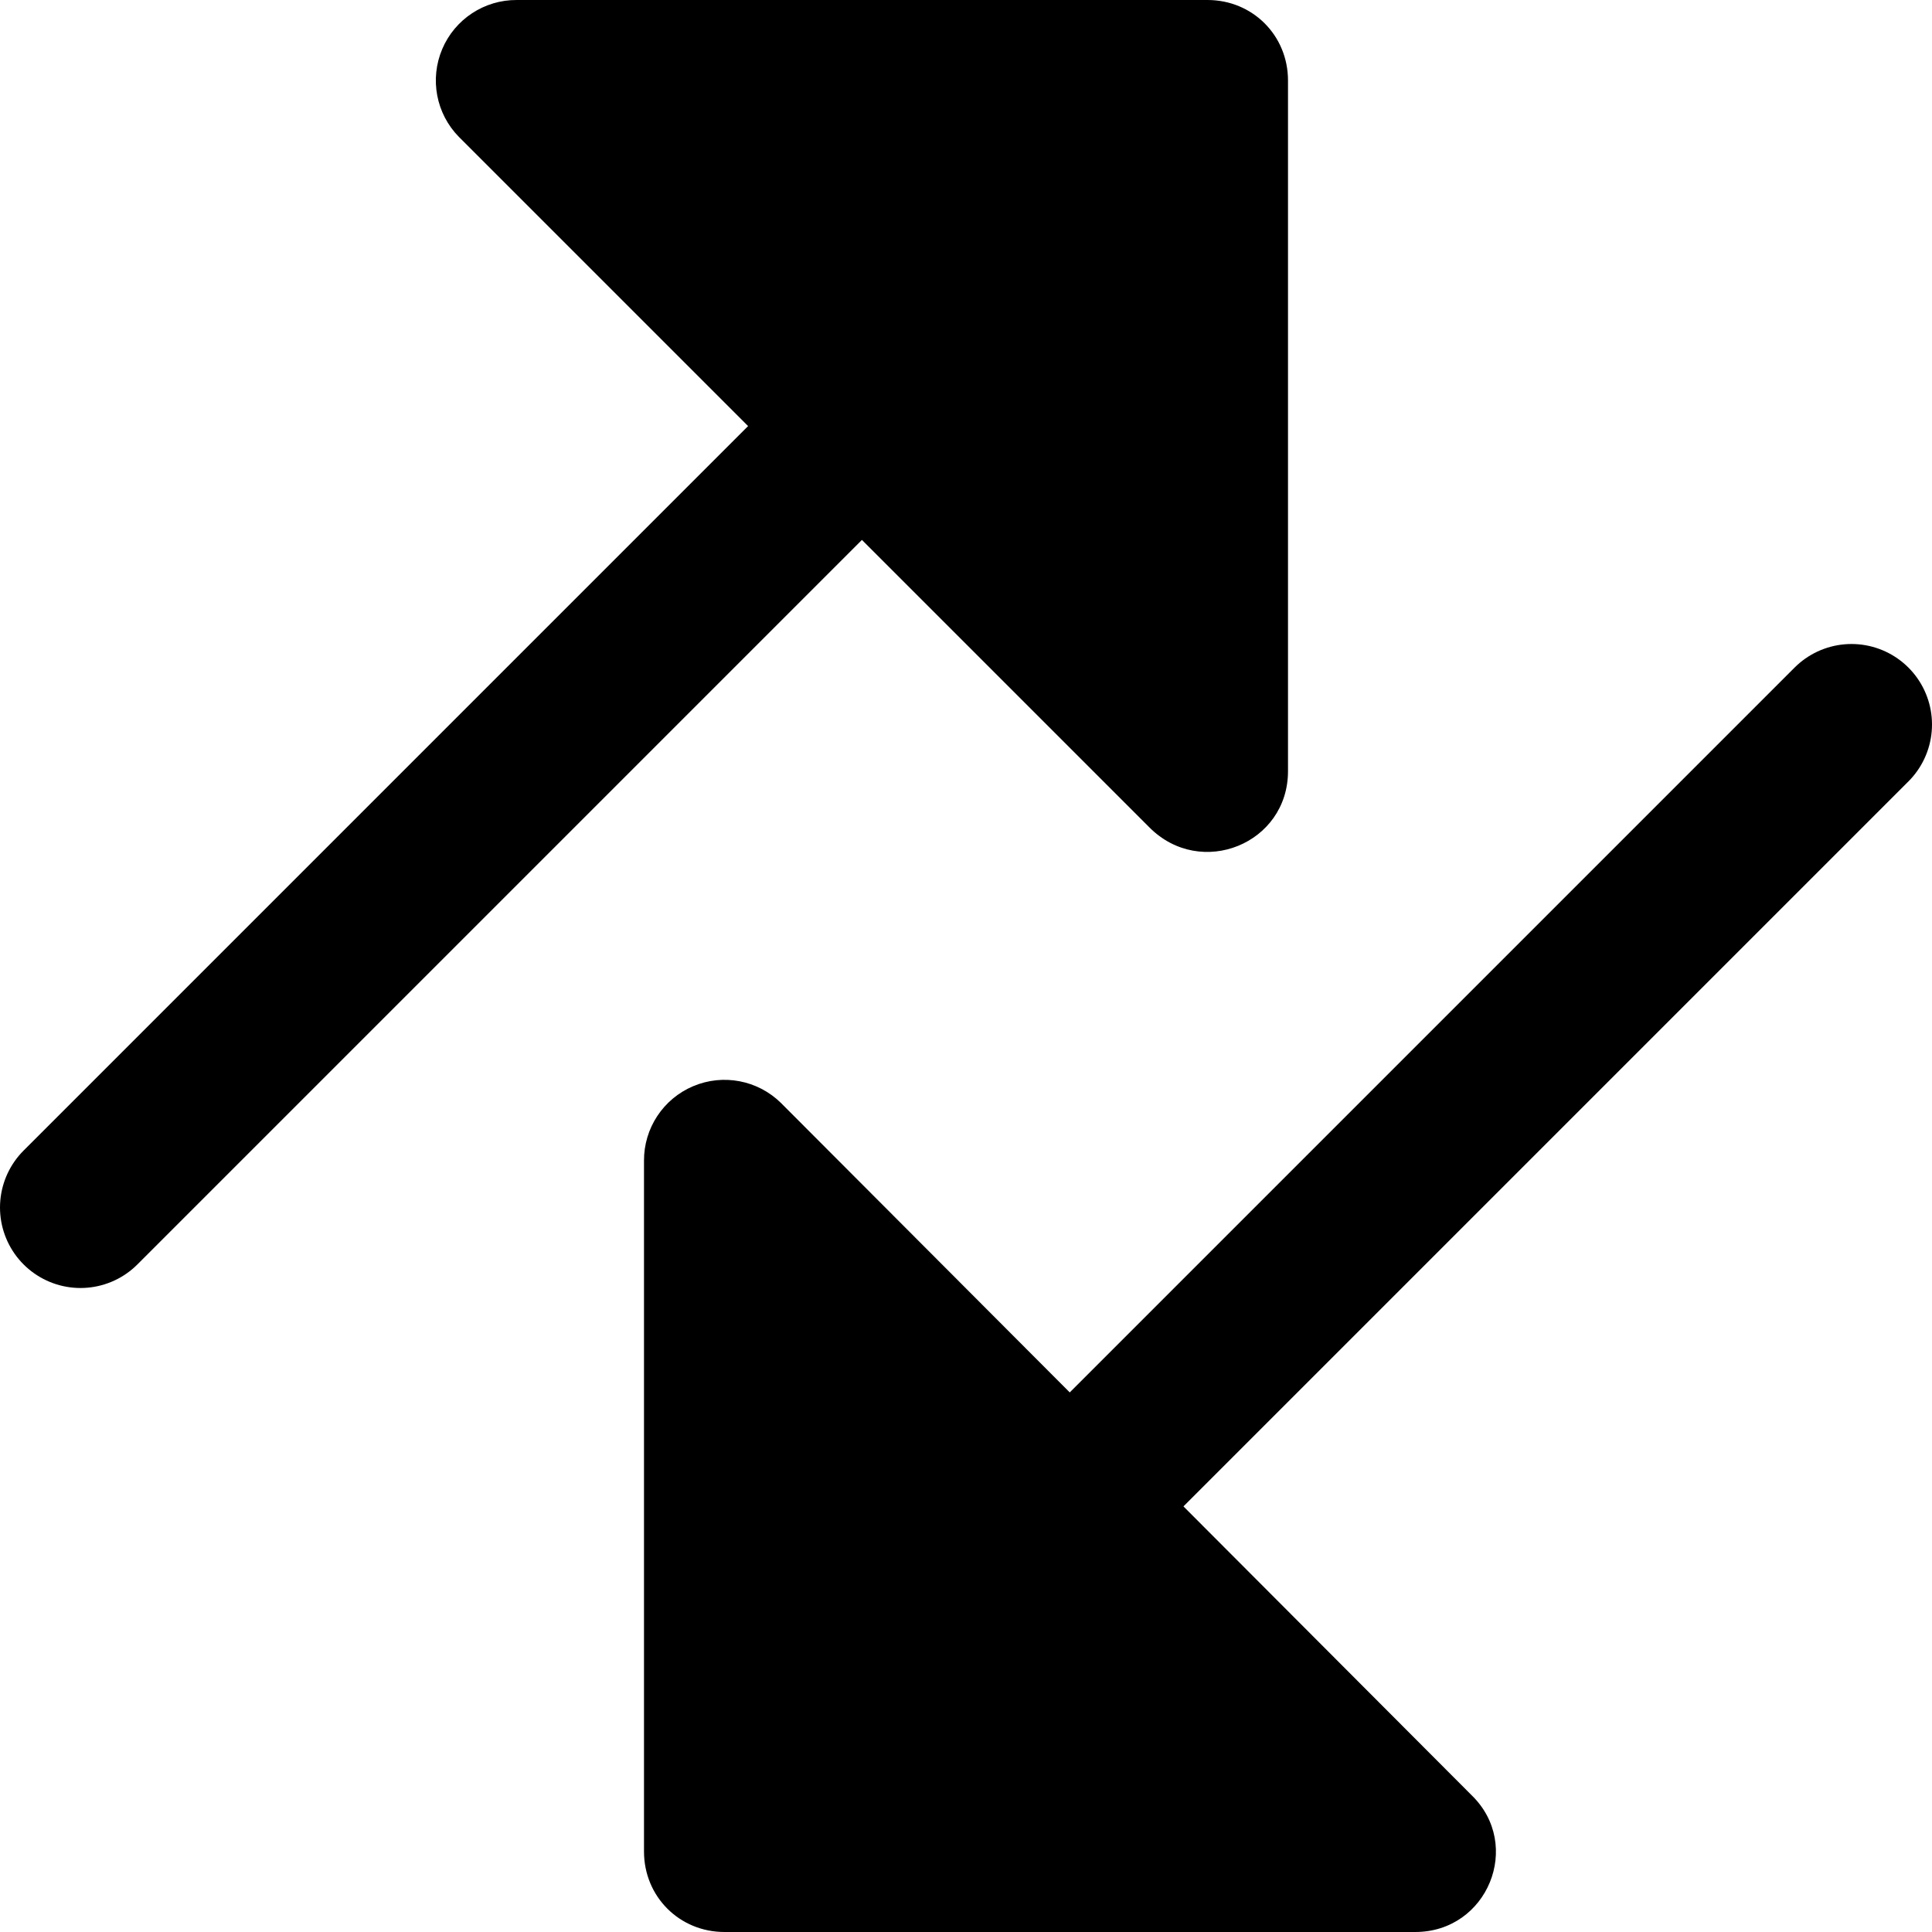
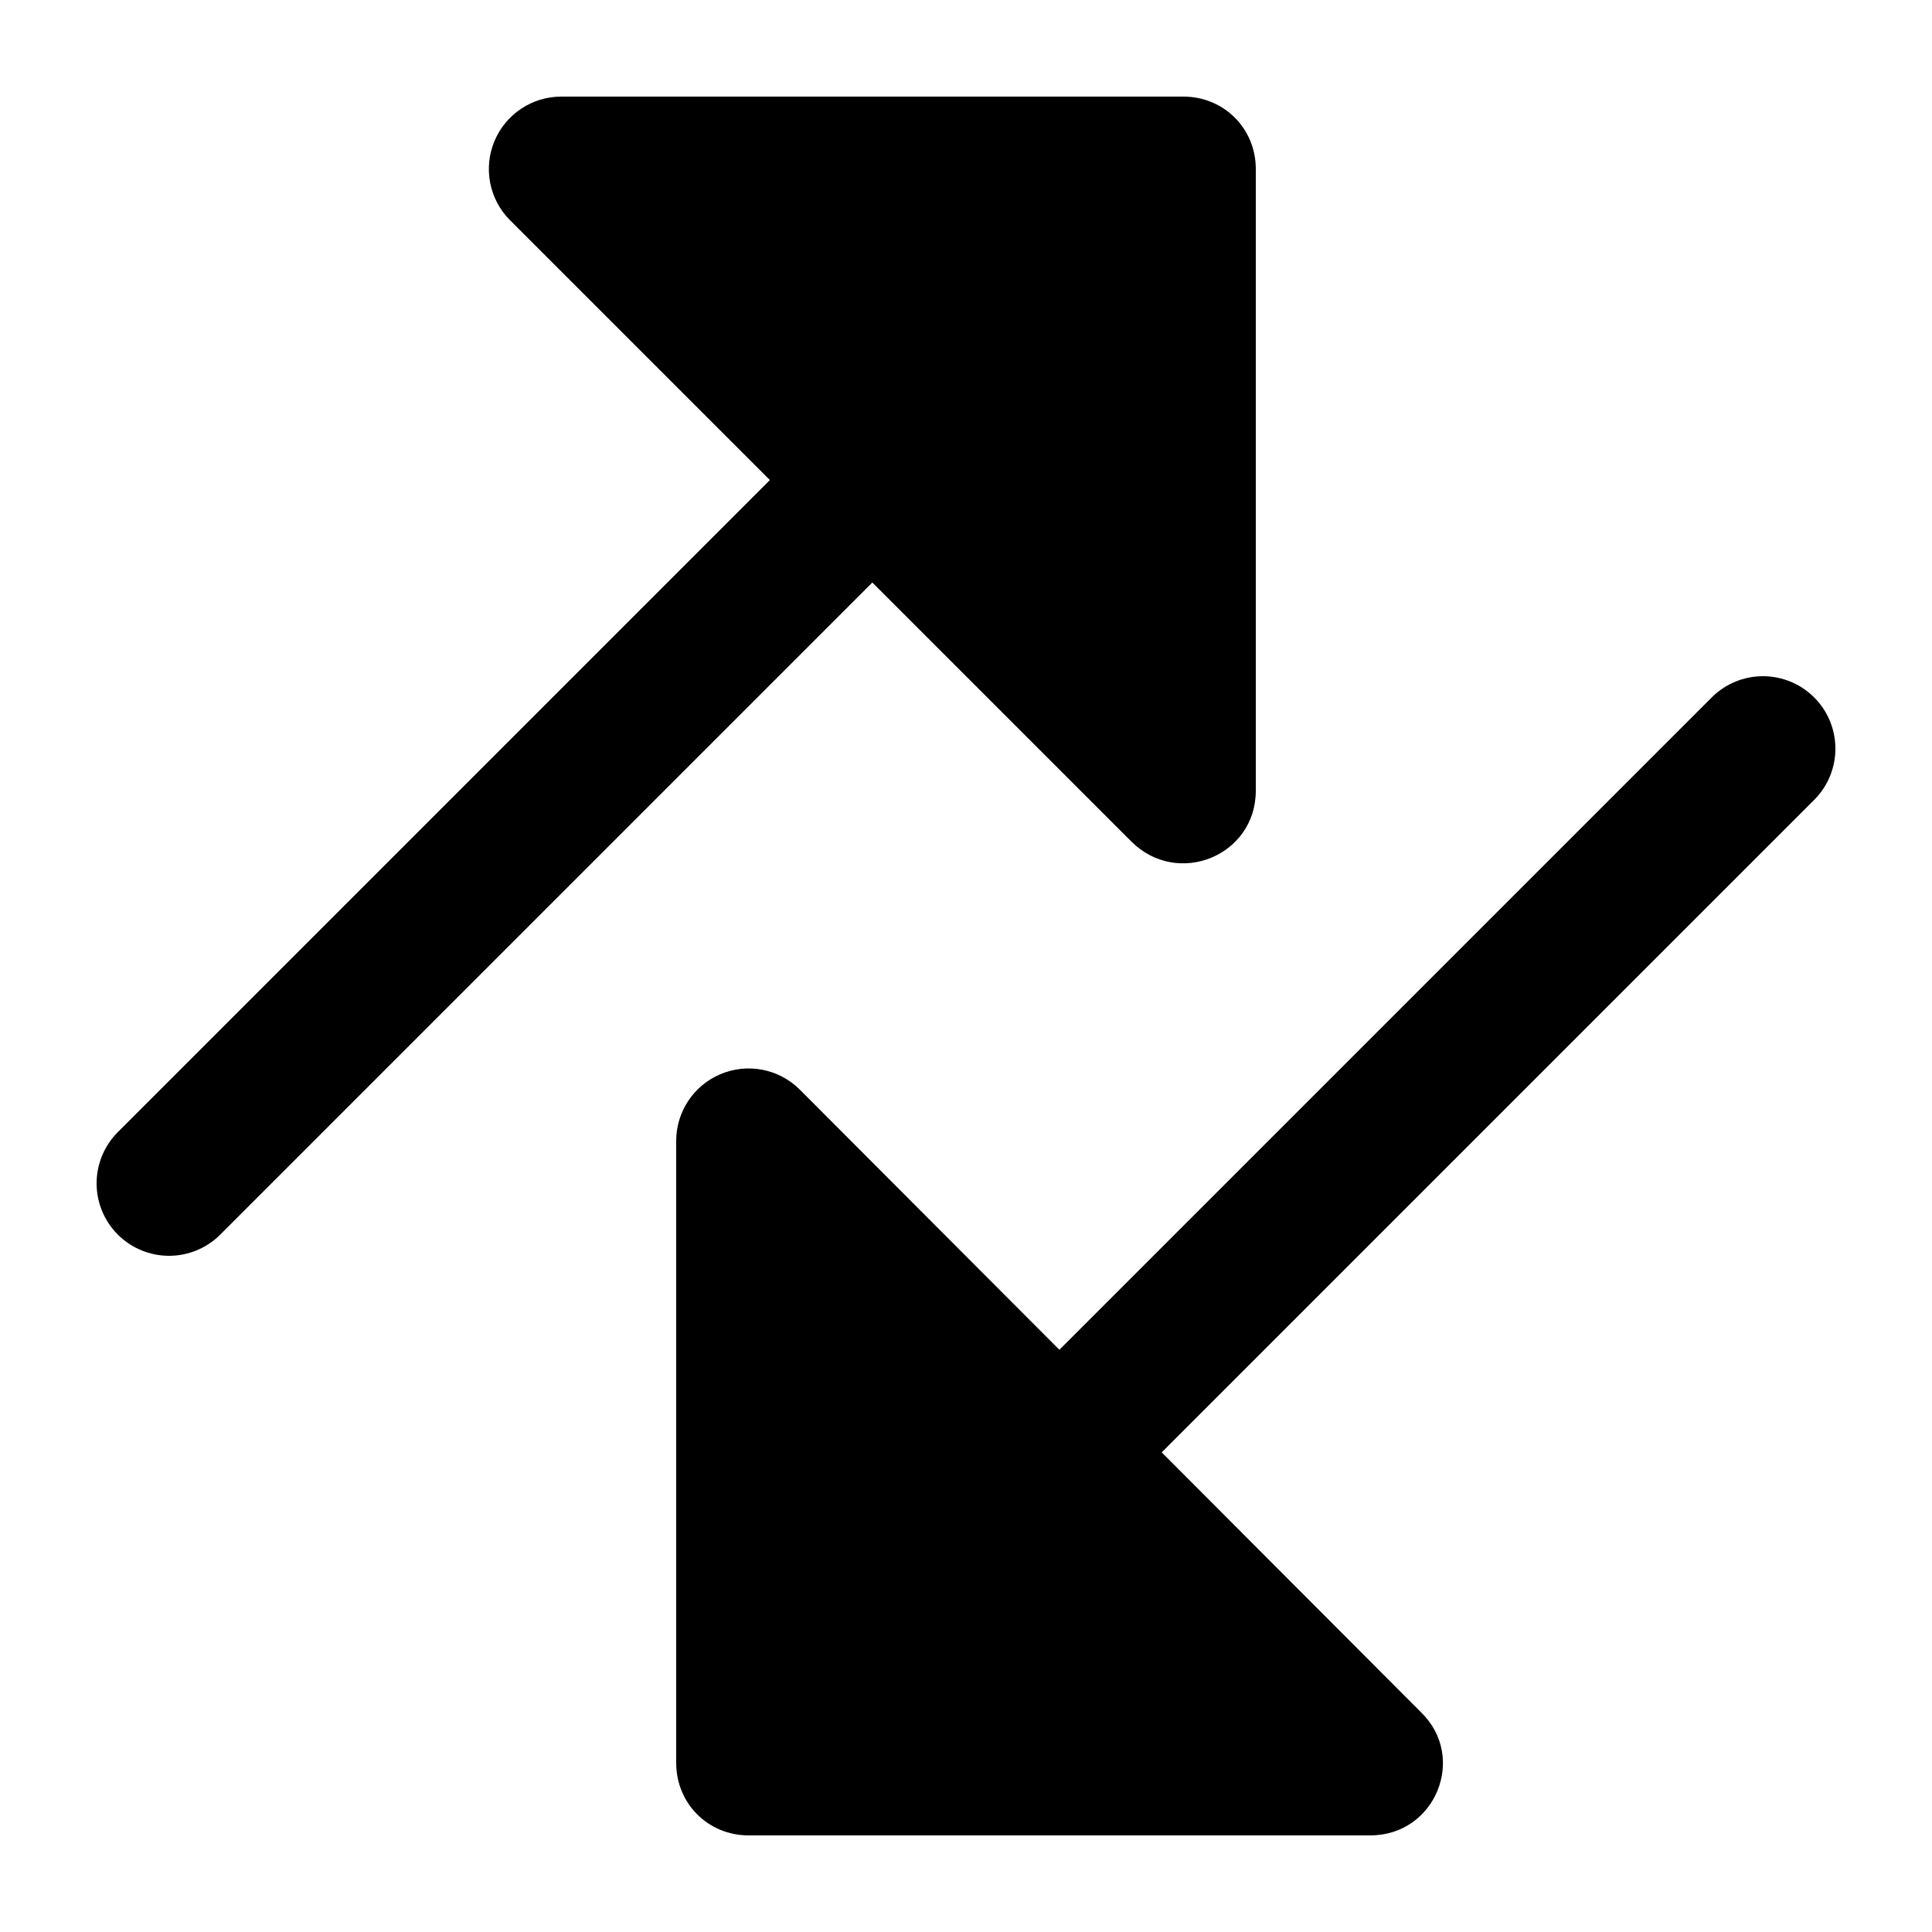
<svg xmlns="http://www.w3.org/2000/svg" width="15" height="15" viewBox="0 0 15 15" id="fotoshi-ford">
-   <g transform="translate(0 0) scale(1.25)">
-     <path fill="#000000" stroke="#000" stroke-linecap="round" d="M7 1L.5 7.5m11-3L5 11" />
-     <path d="M8 4.79V.5c0-.28-.22-.5-.5-.5H3.21a.5.5 0 0 0-.36.85l4.29 4.29c.32.32.86.1.86-.35M4 7.21v4.29c0 .28.22.5.5.5h4.29c.45 0 .67-.54.35-.85l-4.29-4.3a.5.5 0 0 0-.85.36" />
+   <g data-fotoshi-normalized="inset-0.90" transform="translate(7.5 7.5) scale(0.9) translate(-7.5 -7.5)">
+     <g transform="translate(0 0) scale(1.25)">
+       <path fill="#000000" stroke="#000" stroke-linecap="round" d="M7 1L.5 7.5m11-3L5 11" />
+       <path d="M8 4.79V.5c0-.28-.22-.5-.5-.5H3.21a.5.5 0 0 0-.36.85l4.29 4.29c.32.32.86.1.86-.35M4 7.21v4.29c0 .28.22.5.5.5h4.29c.45 0 .67-.54.35-.85l-4.29-4.3a.5.5 0 0 0-.85.36" />
+     </g>
  </g>
</svg>
